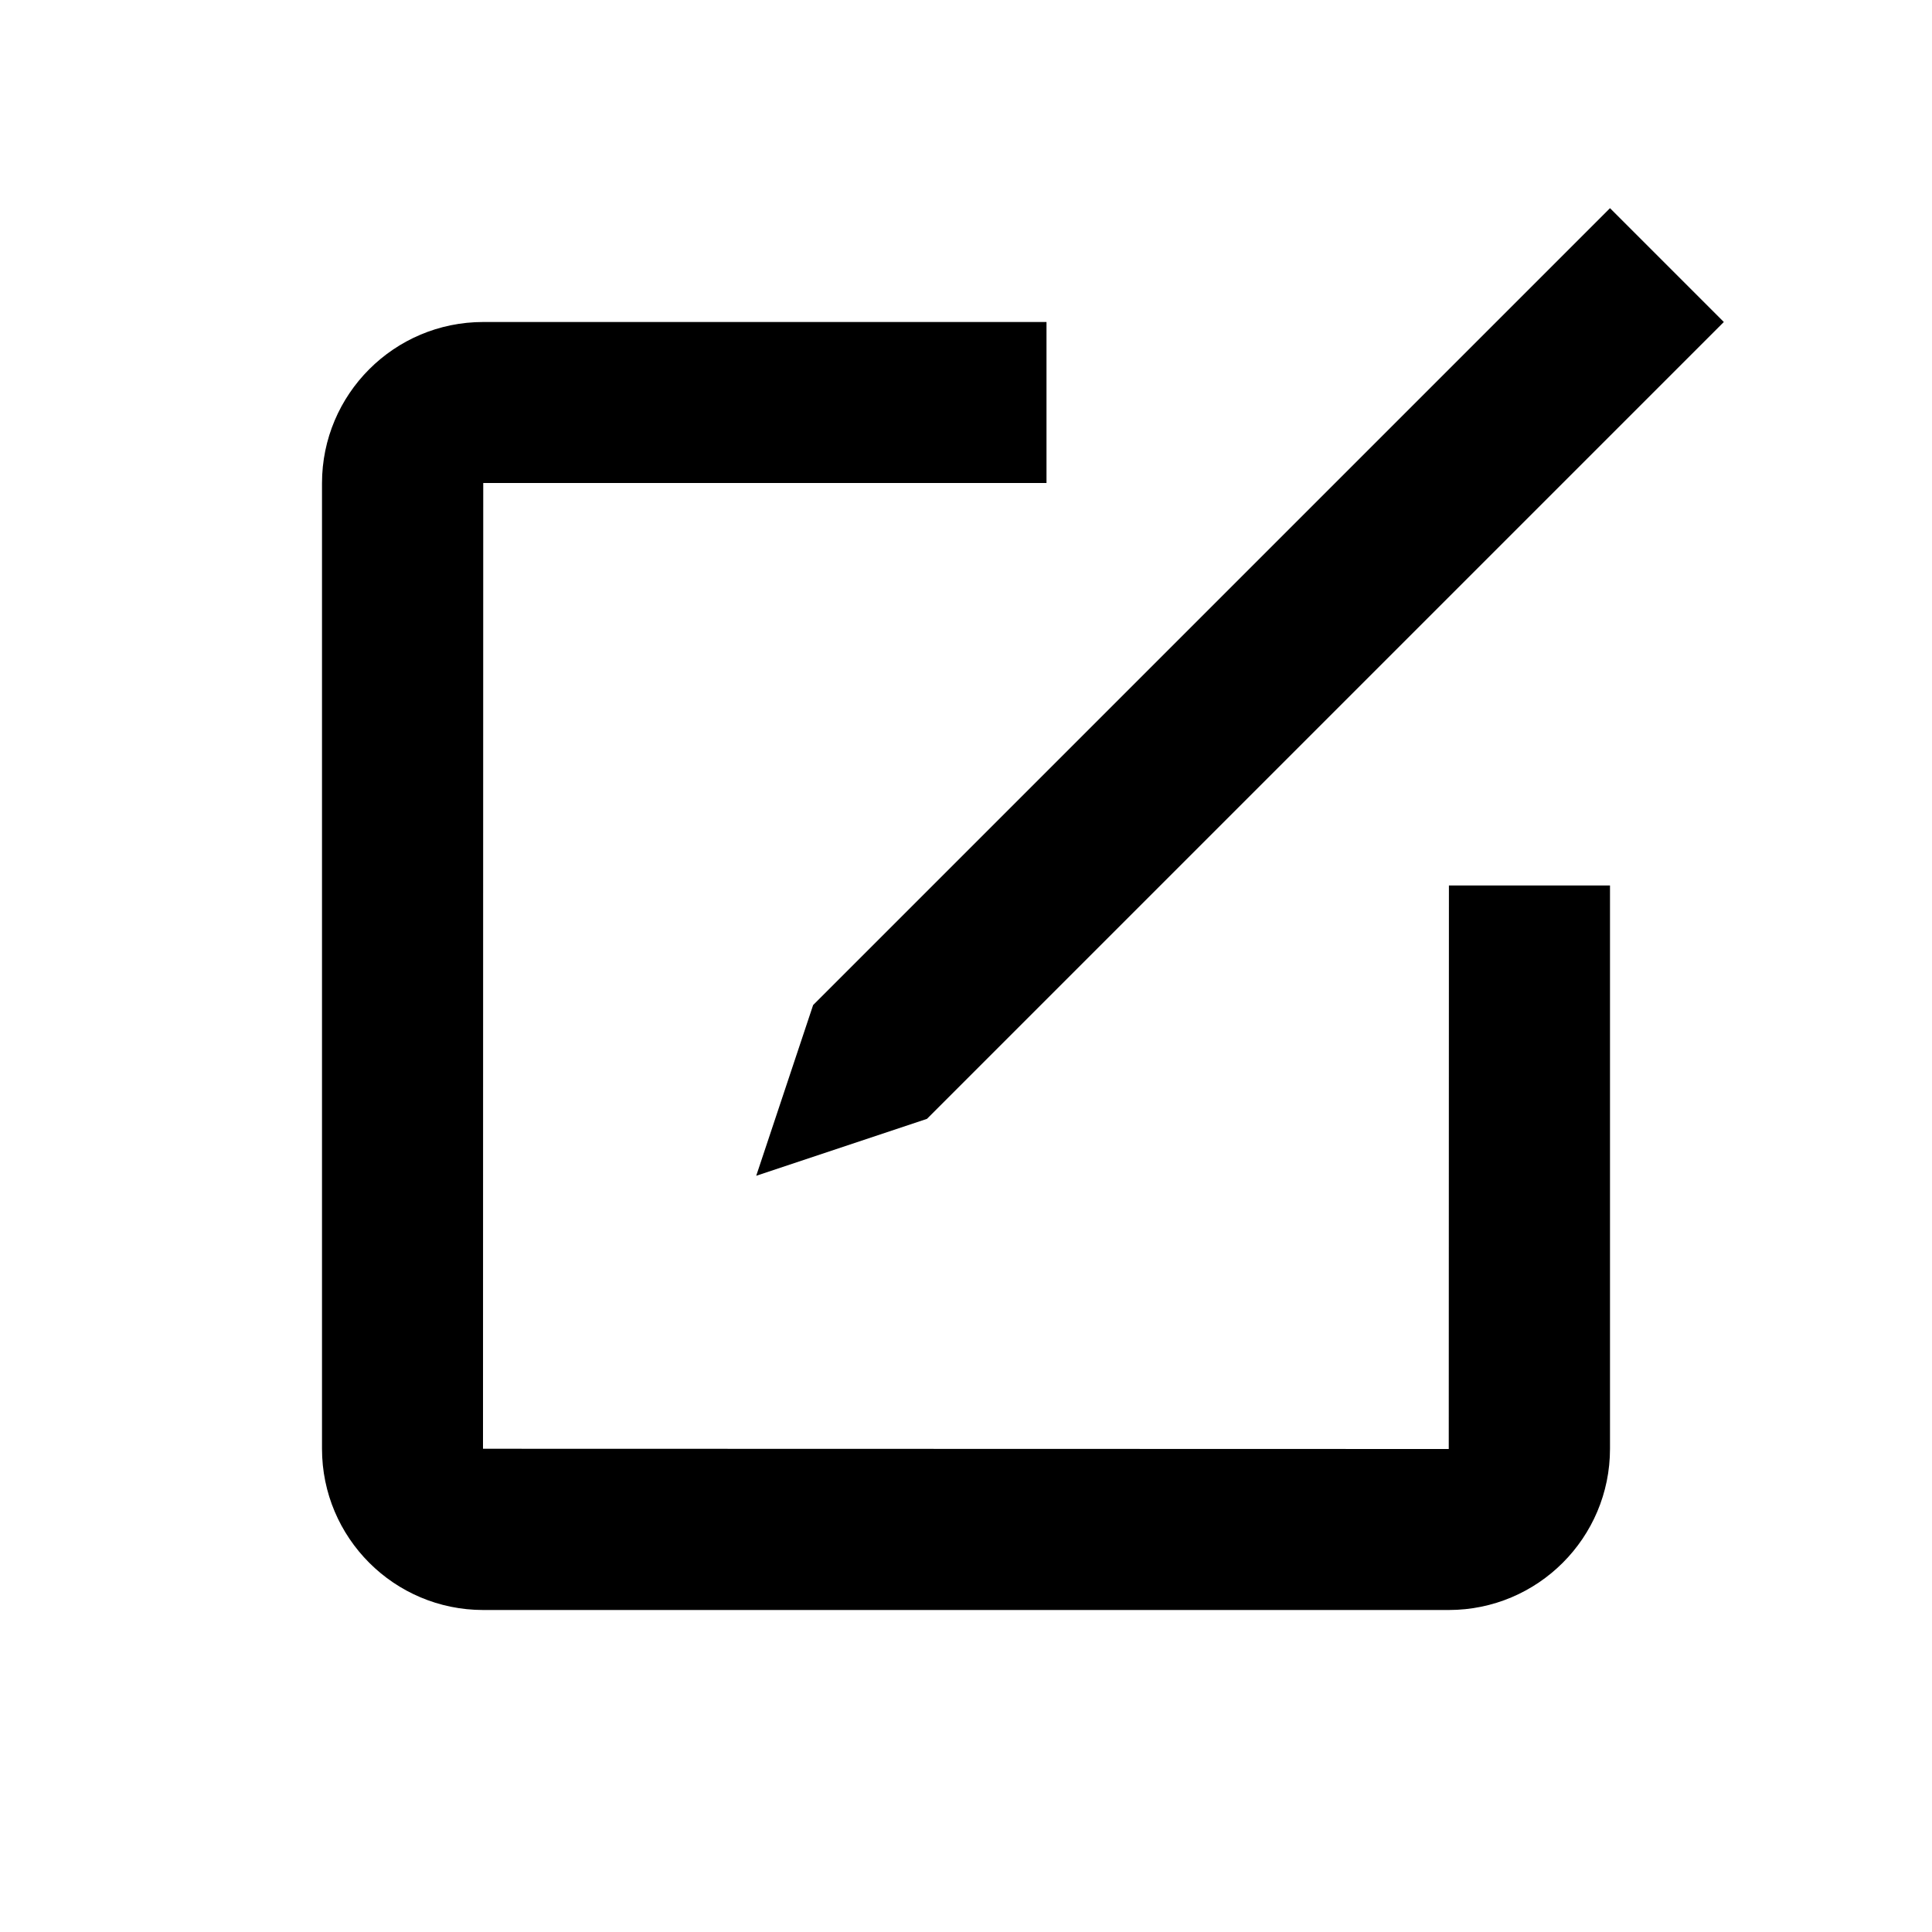
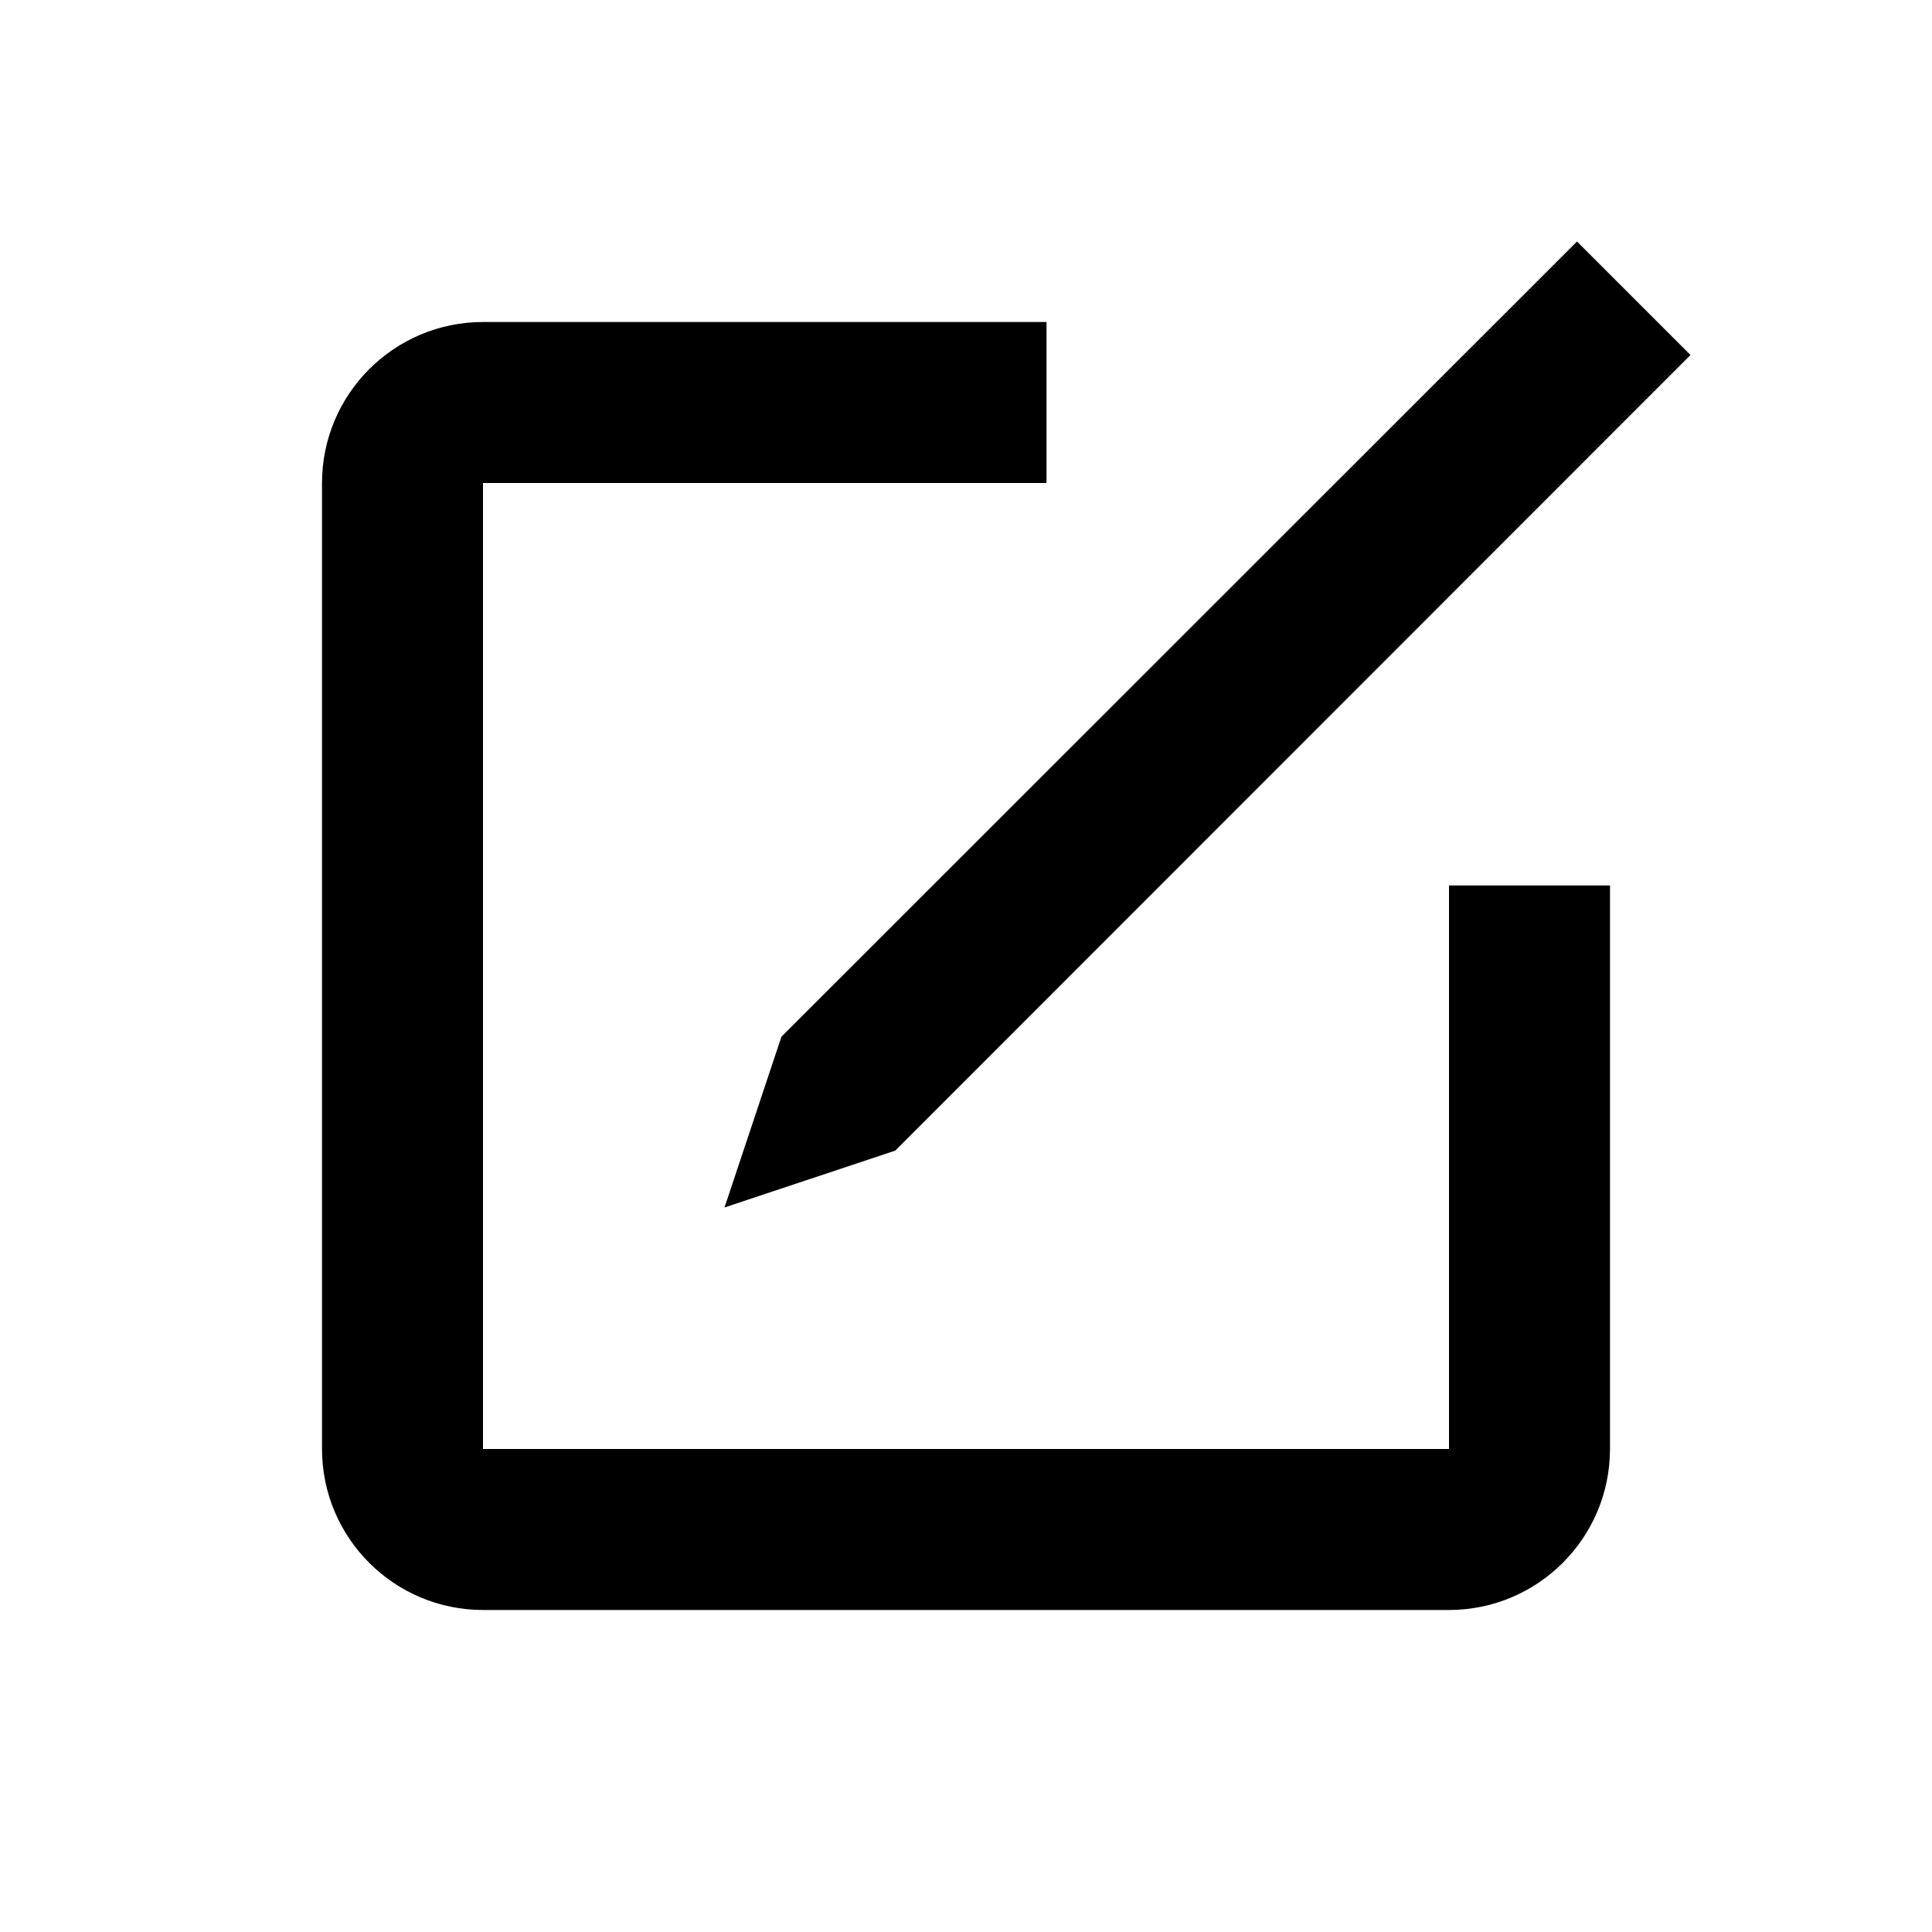
<svg xmlns="http://www.w3.org/2000/svg" viewBox="0 0 24 24">
  <rect x="0" fill="none" width="24" height="24" />
-   <path d="M20 11v6.997C20 19.103 19.103 20 17.997 20H6.003C4.897 20 4 19.103 4 17.997V6.003C4 4.897 4.897 4 6.003 4H13v2H6.003L6 17.997 17.997 18l0.002-7H20zM20 2.586l-9.899 9.899 -0.707 2.121 2.121-0.707L21.414 4 20 2.586z" />
+   <path d="M9.707 12.879L19.59 3 21 4.41l-9.879 9.883L9 15 9.707 12.879zM18 18H6V6h7V4H6.002C4.896 4 4 4.896 4 6.002v11.996C4 19.104 4.896 20 6.002 20h11.996C19.104 20 20 19.104 20 17.998V11h-2V18z" />
</svg>
